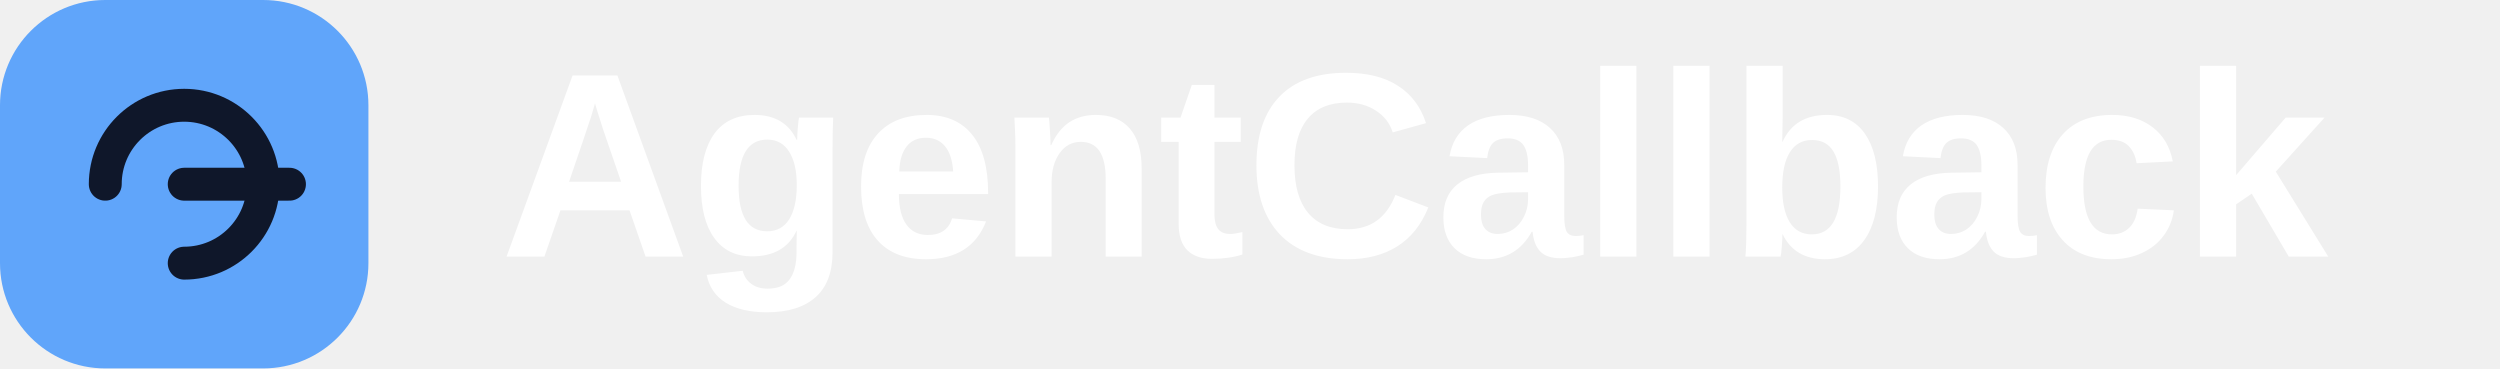
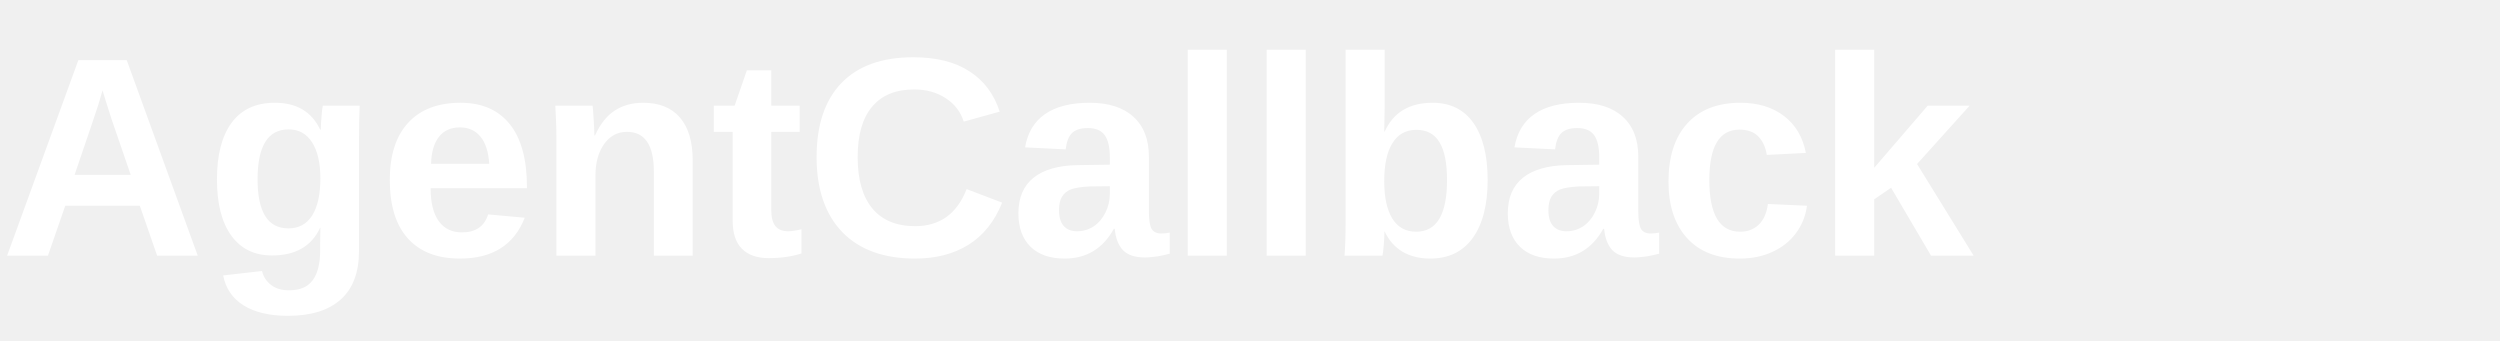
- <svg xmlns="http://www.w3.org/2000/svg" width="190" height="28" viewBox="0 0 190 28" fill="none" role="img" aria-label="AgentCallback">
-   <rect width="28" height="28" rx="8" fill="#60A5FA" />
-   <path d="M8 14C8 10.686 10.686 8 14 8C17.314 8 20 10.686 20 14C20 17.314 17.314 20 14 20" stroke="#0F172A" stroke-width="2.5" stroke-linecap="round" />
-   <path d="M14 14H22" stroke="#0F172A" stroke-width="2.5" stroke-linecap="round" />
-   <text x="38" y="19.5" fill="white" font-family="Arial, sans-serif" font-size="20" font-weight="700">AgentCallback</text>
+ <svg xmlns="http://www.w3.org/2000/svg" width="176" height="24" viewBox="0 0 176 24" fill="none" role="img" aria-label="AgentCallback">
+   <text x="0" y="18" fill="#FFFFFF" font-family="Arial, Helvetica, sans-serif" font-size="20" font-weight="700">AgentCallback</text>
</svg>
